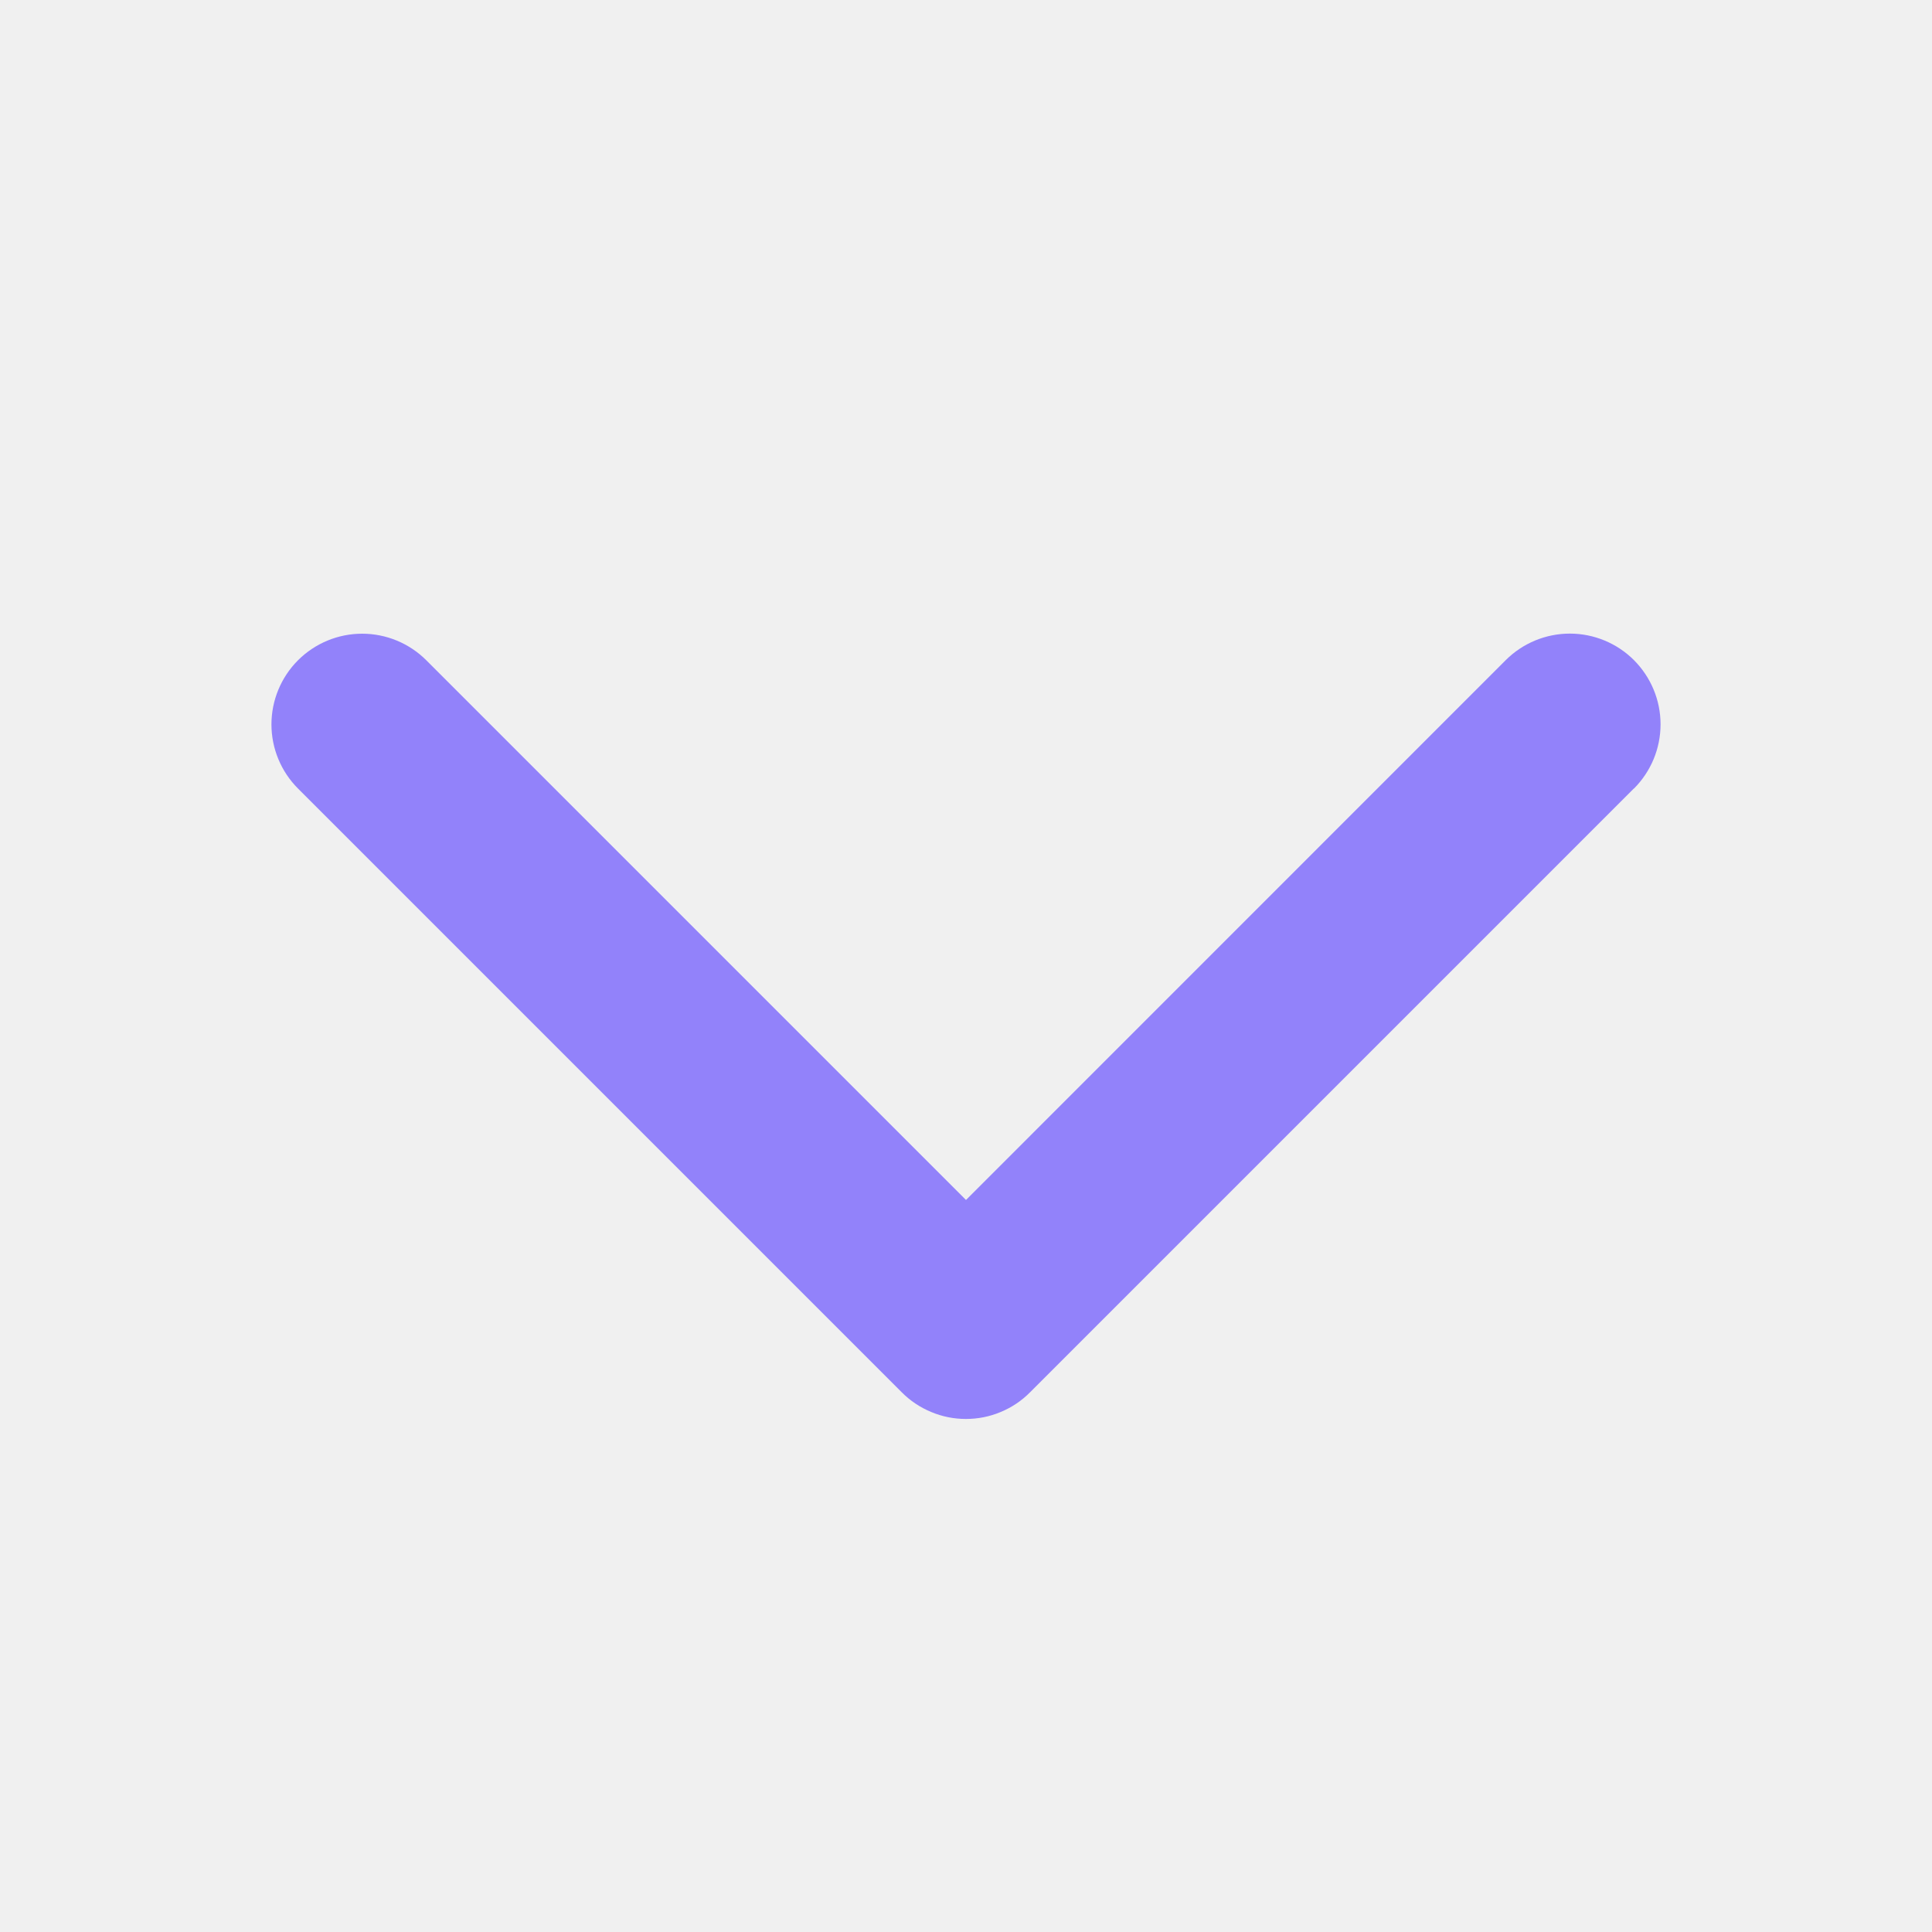
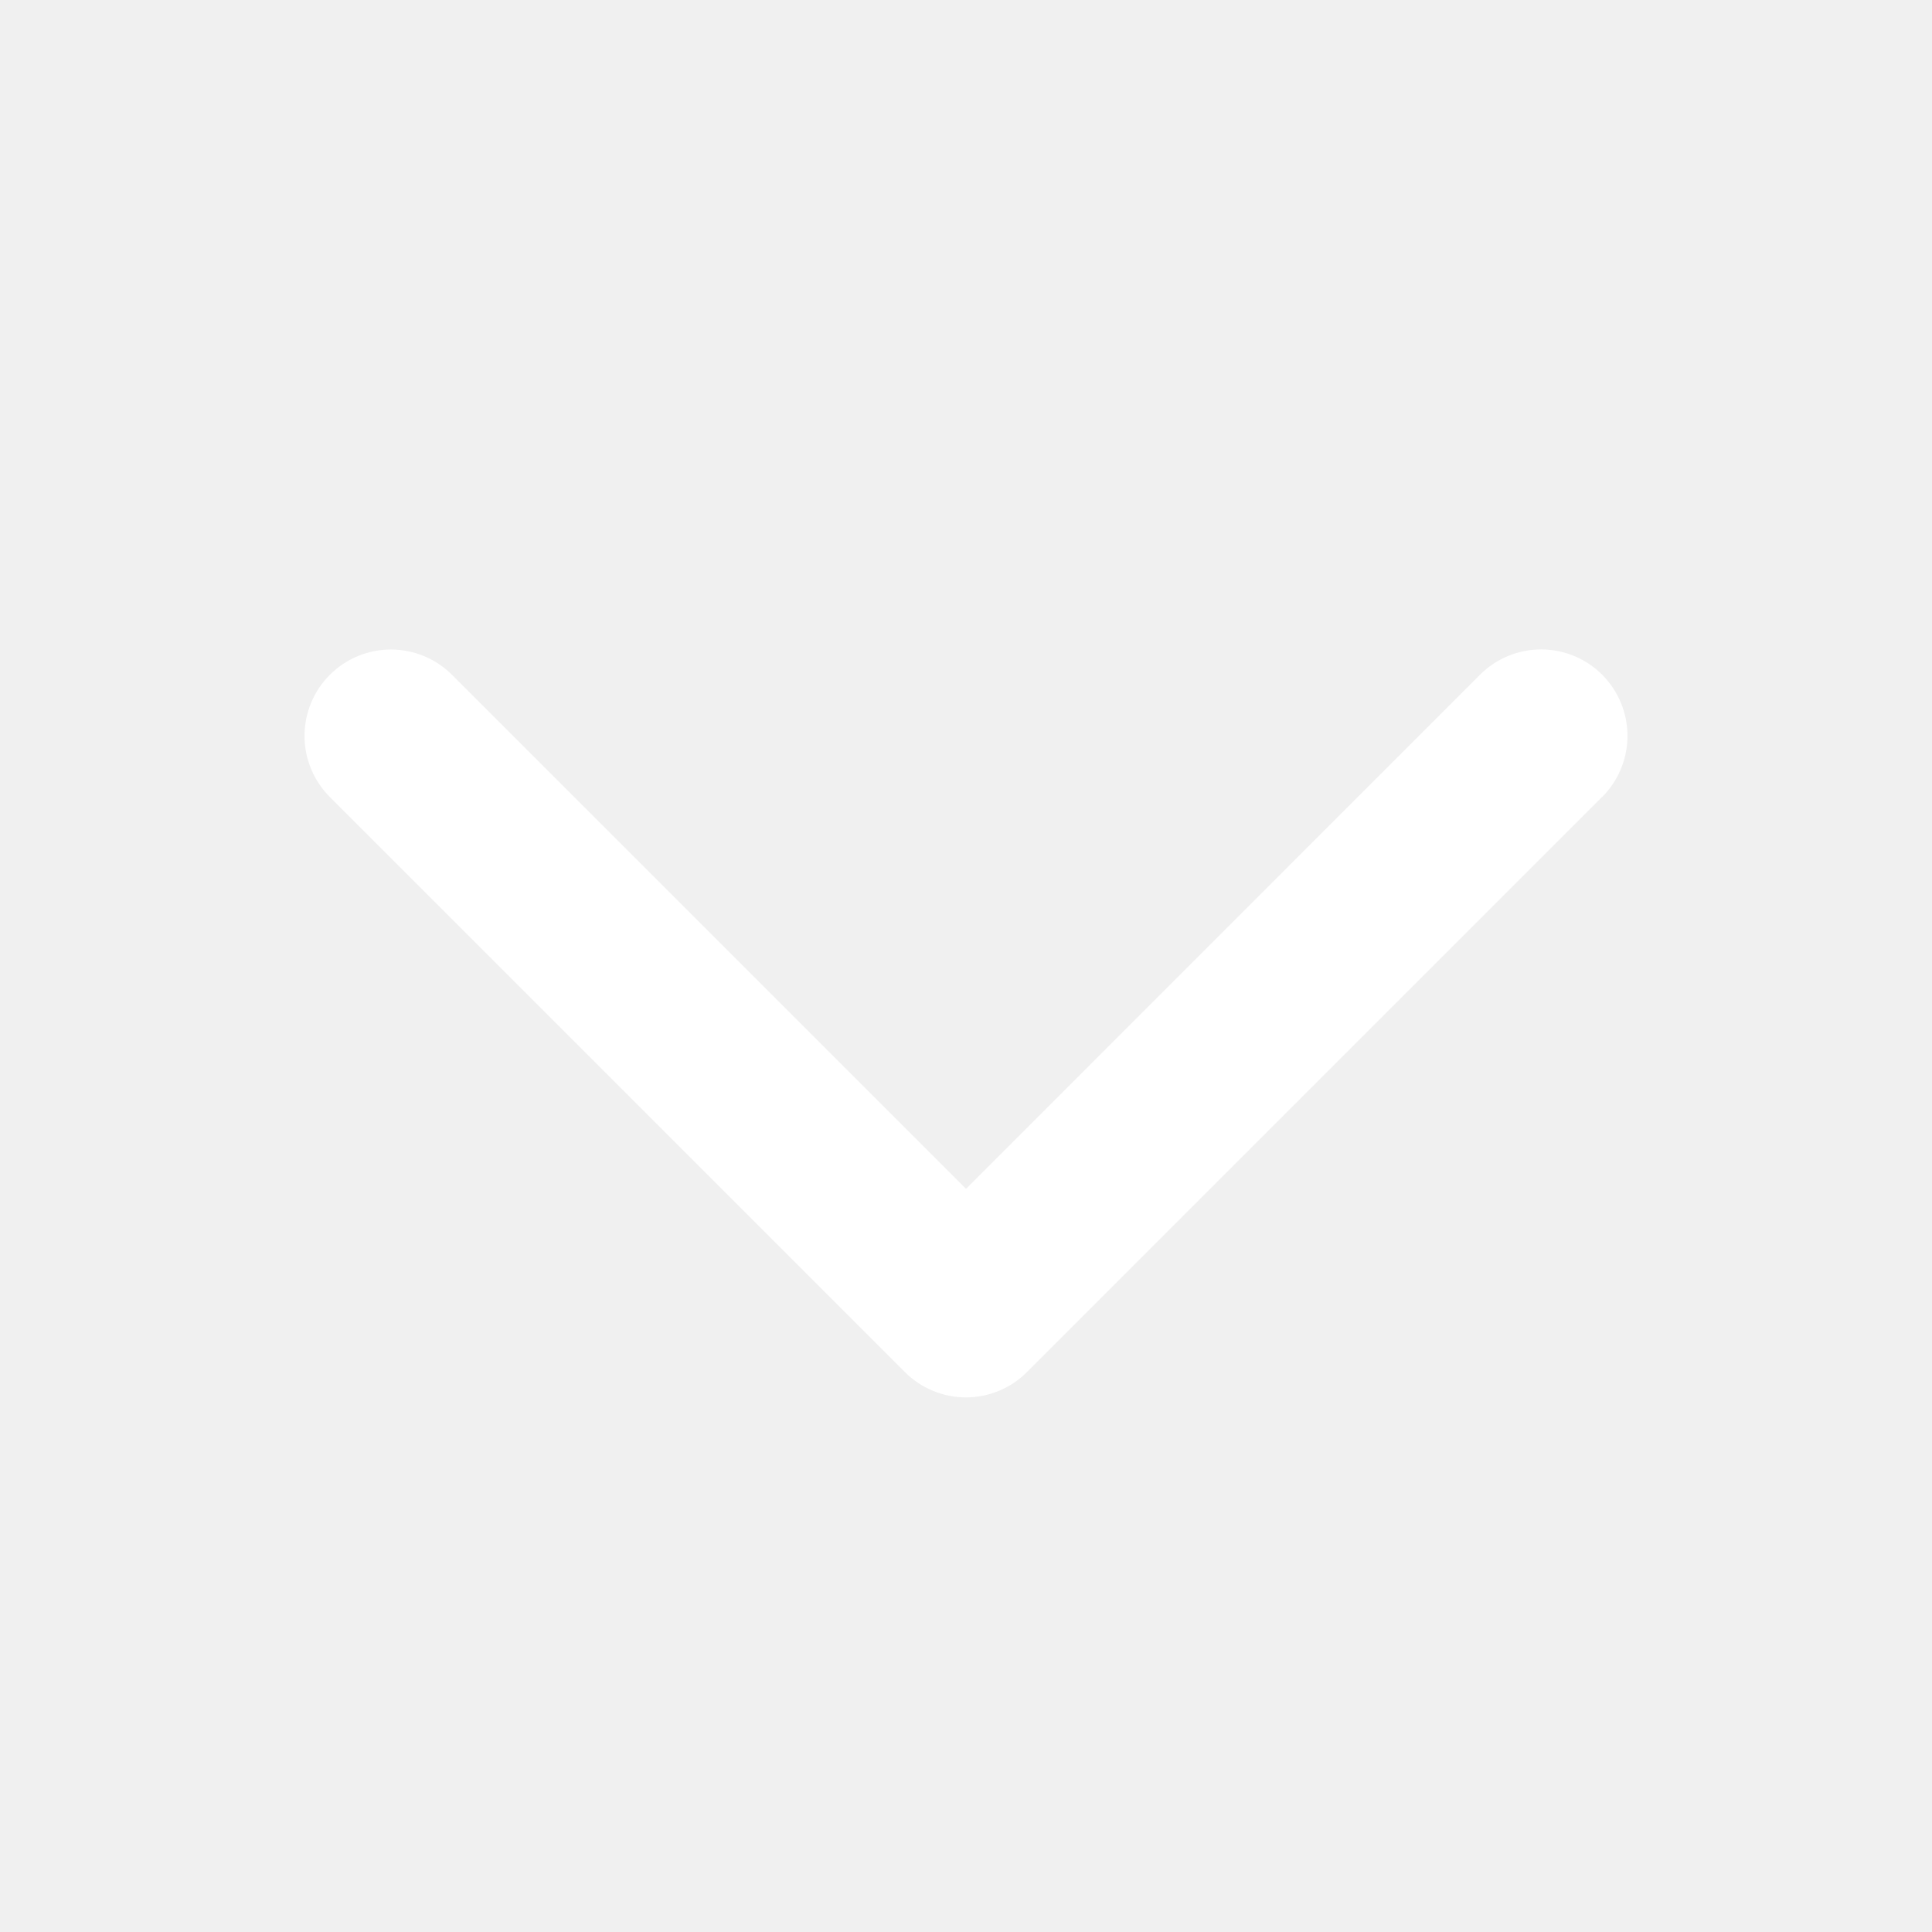
- <svg xmlns="http://www.w3.org/2000/svg" width="20" height="20" viewBox="0 0 20 20" fill="none">
-   <path d="M16.913 8.163L10.663 14.413C10.576 14.501 10.473 14.57 10.359 14.617C10.245 14.665 10.123 14.689 9.999 14.689C9.876 14.689 9.754 14.665 9.64 14.617C9.526 14.57 9.422 14.501 9.335 14.413L3.085 8.163C2.909 7.987 2.81 7.748 2.81 7.499C2.81 7.25 2.909 7.011 3.085 6.835C3.261 6.659 3.5 6.56 3.749 6.56C3.998 6.56 4.237 6.659 4.413 6.835L10 12.422L15.587 6.834C15.763 6.658 16.002 6.559 16.251 6.559C16.5 6.559 16.739 6.658 16.915 6.834C17.091 7.011 17.19 7.249 17.19 7.498C17.19 7.748 17.091 7.986 16.915 8.163L16.913 8.163Z" fill="#9282FA" />
+ <svg xmlns="http://www.w3.org/2000/svg" width="21" height="21" viewBox="0 0 21 21" fill="none">
+   <path d="M17.413 8.663L11.163 14.913C11.076 15.001 10.973 15.07 10.859 15.117C10.745 15.165 10.623 15.189 10.499 15.189C10.376 15.189 10.254 15.165 10.14 15.117C10.026 15.07 9.922 15.001 9.835 14.913L3.585 8.663C3.409 8.487 3.31 8.248 3.31 7.999C3.31 7.75 3.409 7.511 3.585 7.335C3.761 7.159 4 7.06 4.249 7.06C4.498 7.06 4.737 7.159 4.913 7.335L10.5 12.922L16.087 7.334C16.263 7.158 16.502 7.059 16.751 7.059C17 7.059 17.239 7.158 17.415 7.334C17.591 7.511 17.69 7.749 17.69 7.998C17.69 8.248 17.591 8.486 17.415 8.663L17.413 8.663Z" fill="white" />
</svg>
